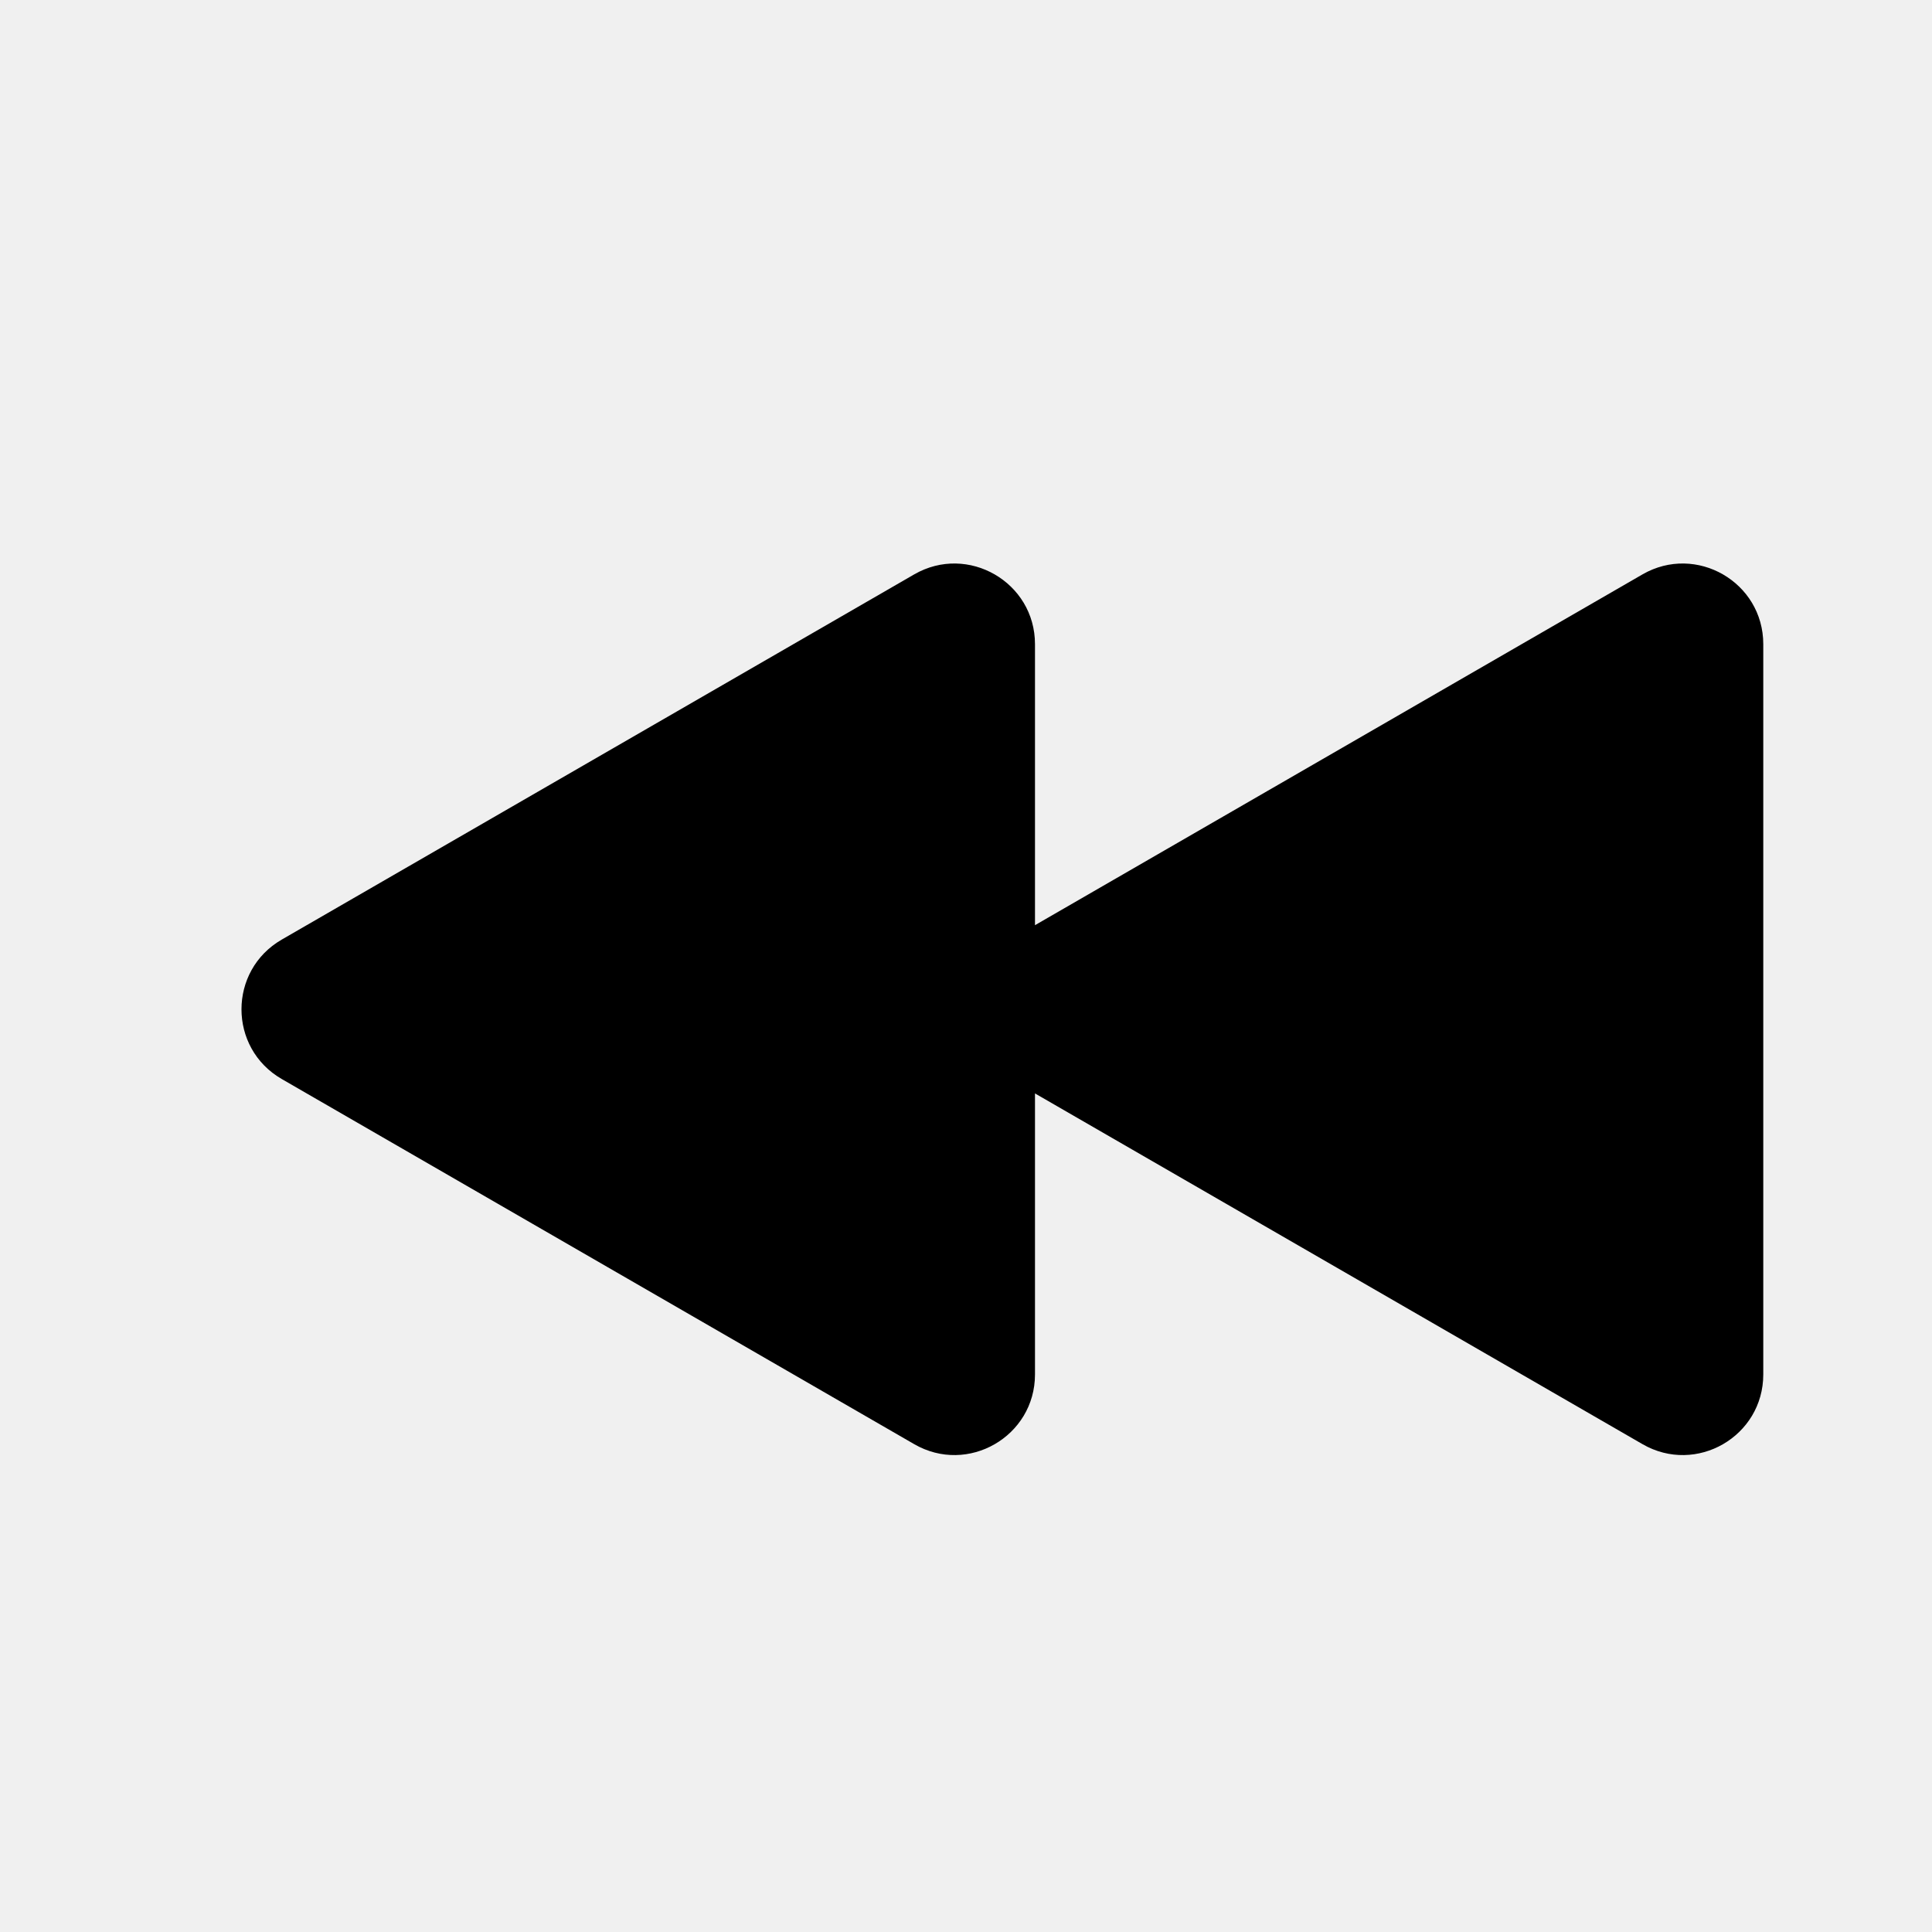
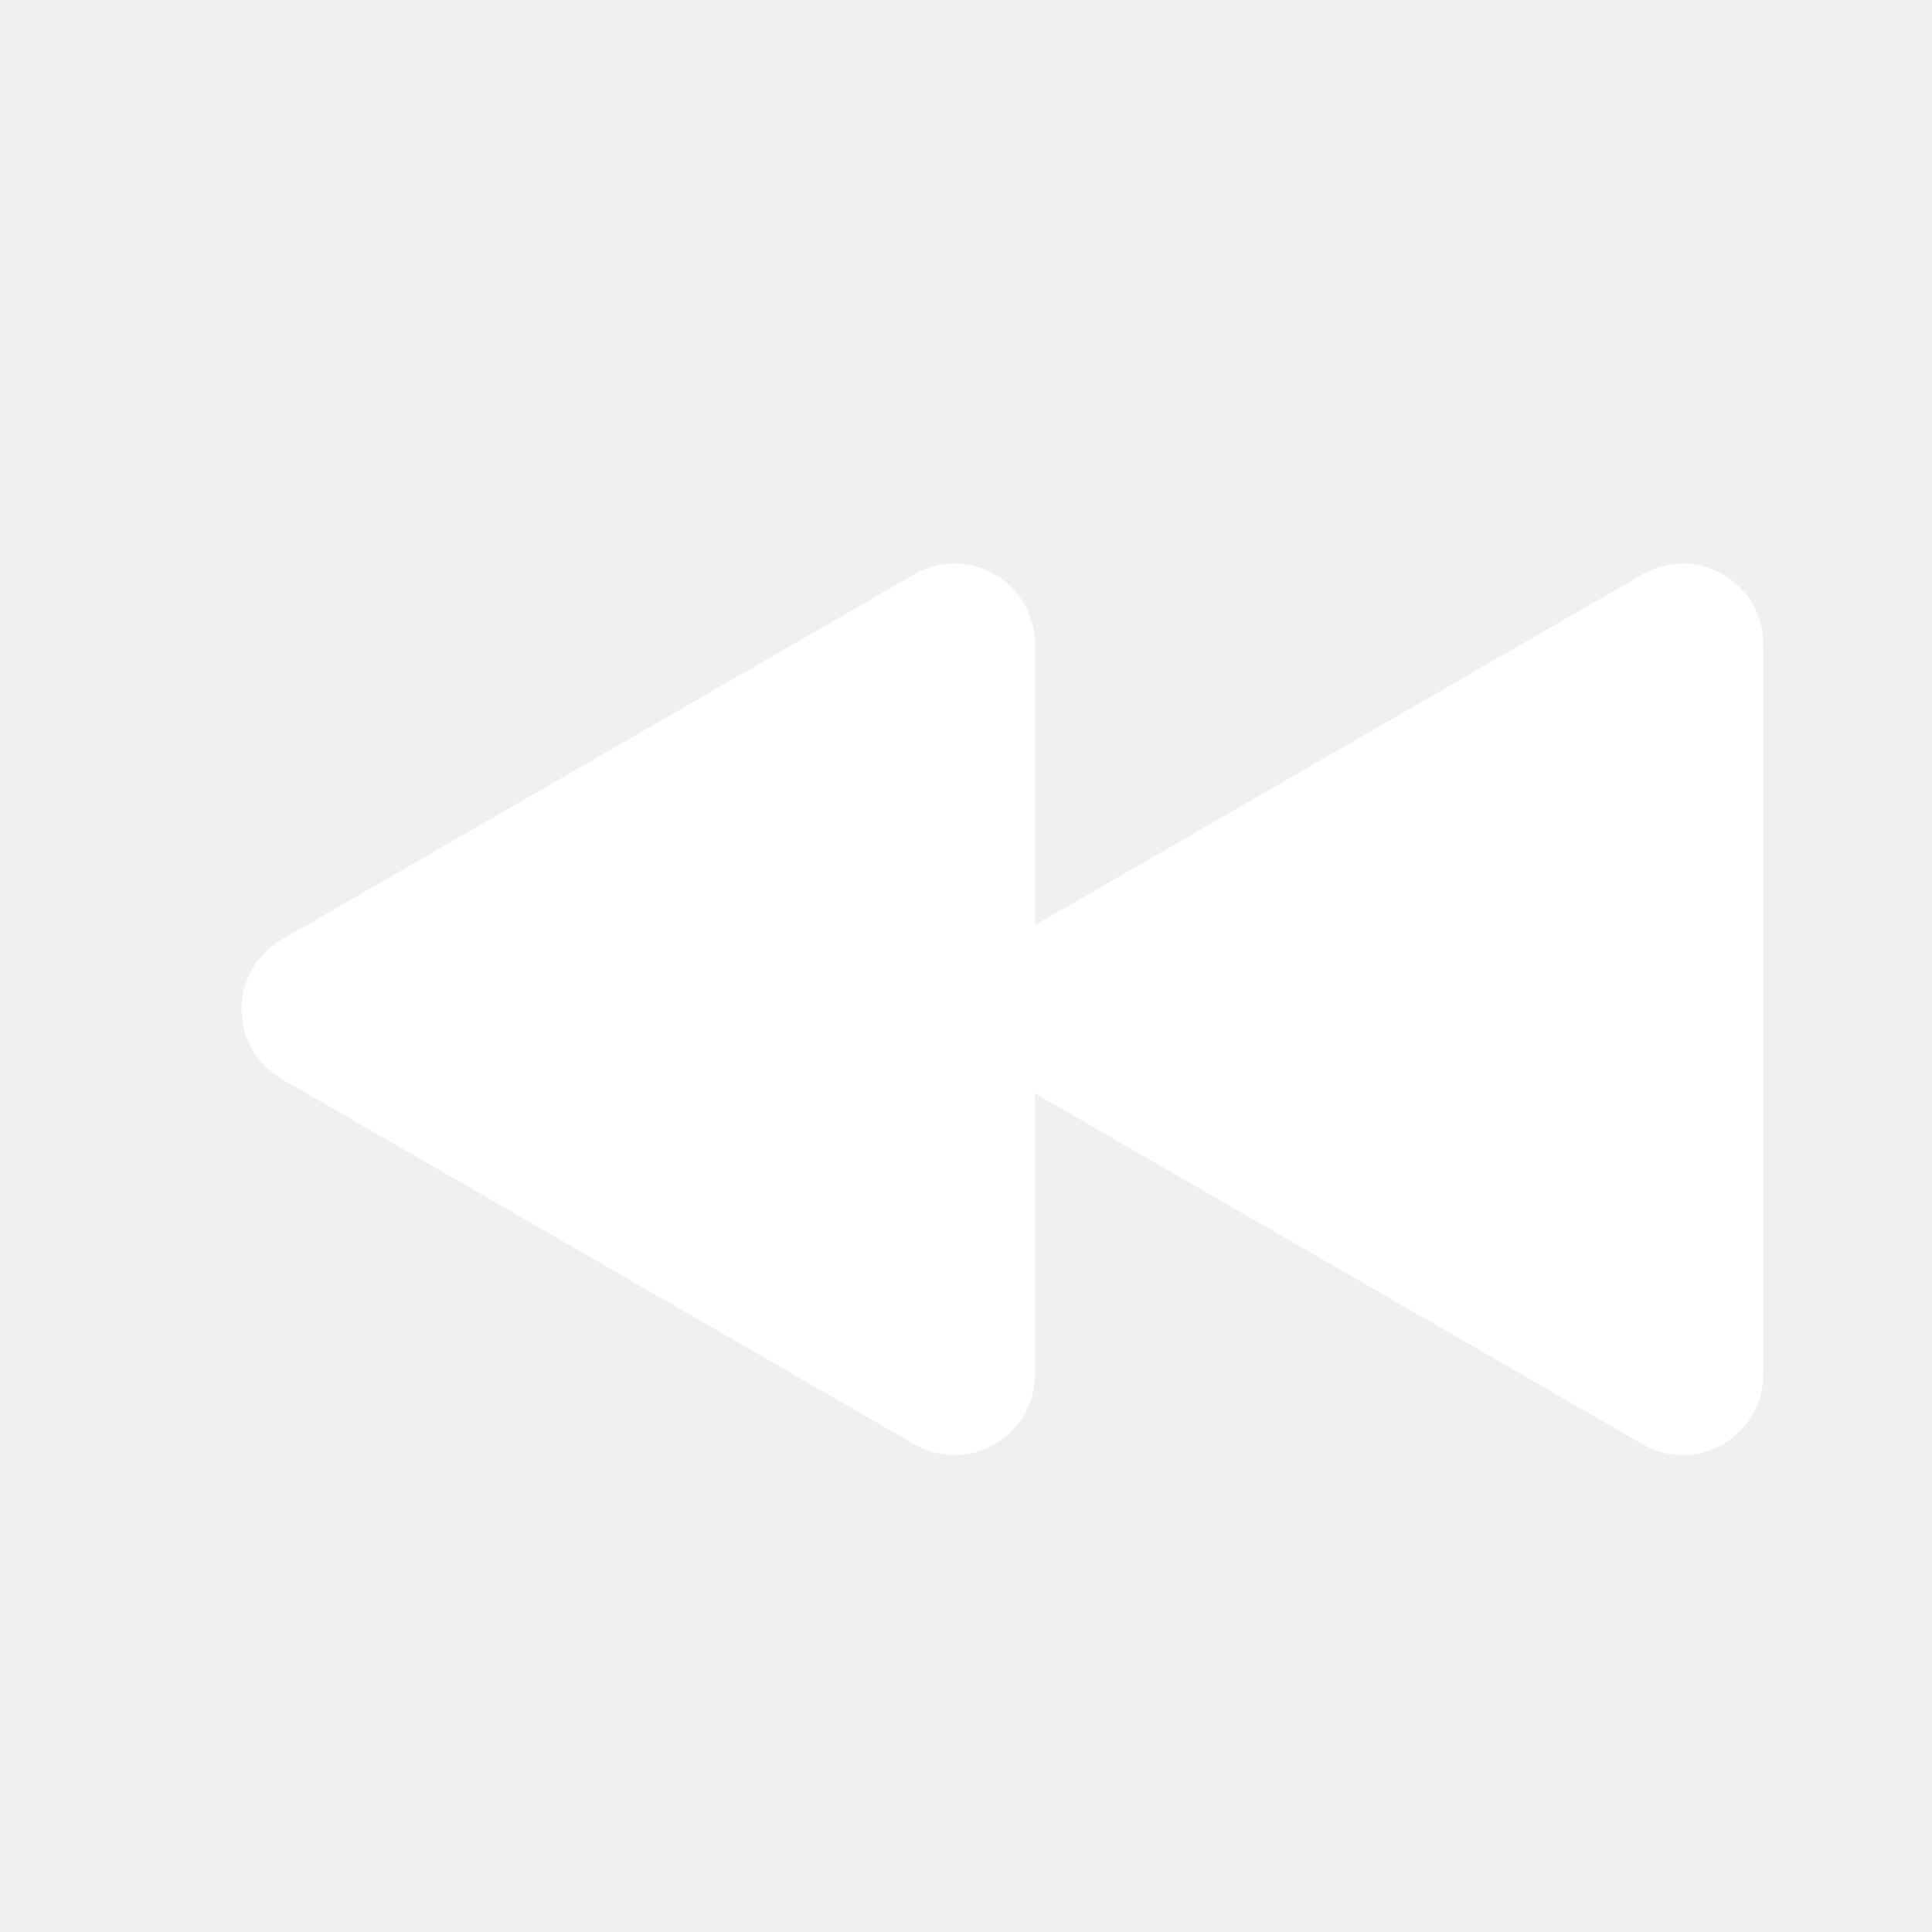
<svg xmlns="http://www.w3.org/2000/svg" width="800px" height="800px" viewBox="0 0 24 24" fill="none">
-   <path fill-rule="evenodd" clip-rule="evenodd" d="M12.857 11.493L20.404 7.135C21.071 6.751 21.904 7.232 21.904 8.002L21.904 17.074C21.904 17.844 21.071 18.325 20.404 17.94L12.857 13.583L12.857 17.074C12.857 17.844 12.023 18.325 11.357 17.94L3.5 13.404C2.833 13.019 2.833 12.057 3.5 11.672L11.357 7.135C12.023 6.751 12.857 7.232 12.857 8.002L12.857 11.493Z" fill="#000000" />
+   <path fill-rule="evenodd" clip-rule="evenodd" d="M12.857 11.493L20.404 7.135C21.071 6.751 21.904 7.232 21.904 8.002L21.904 17.074C21.904 17.844 21.071 18.325 20.404 17.94L12.857 13.583L12.857 17.074C12.857 17.844 12.023 18.325 11.357 17.94L3.5 13.404C2.833 13.019 2.833 12.057 3.5 11.672L11.357 7.135C12.023 6.751 12.857 7.232 12.857 8.002L12.857 11.493Z" fill="#FFFFFF" />
</svg>
